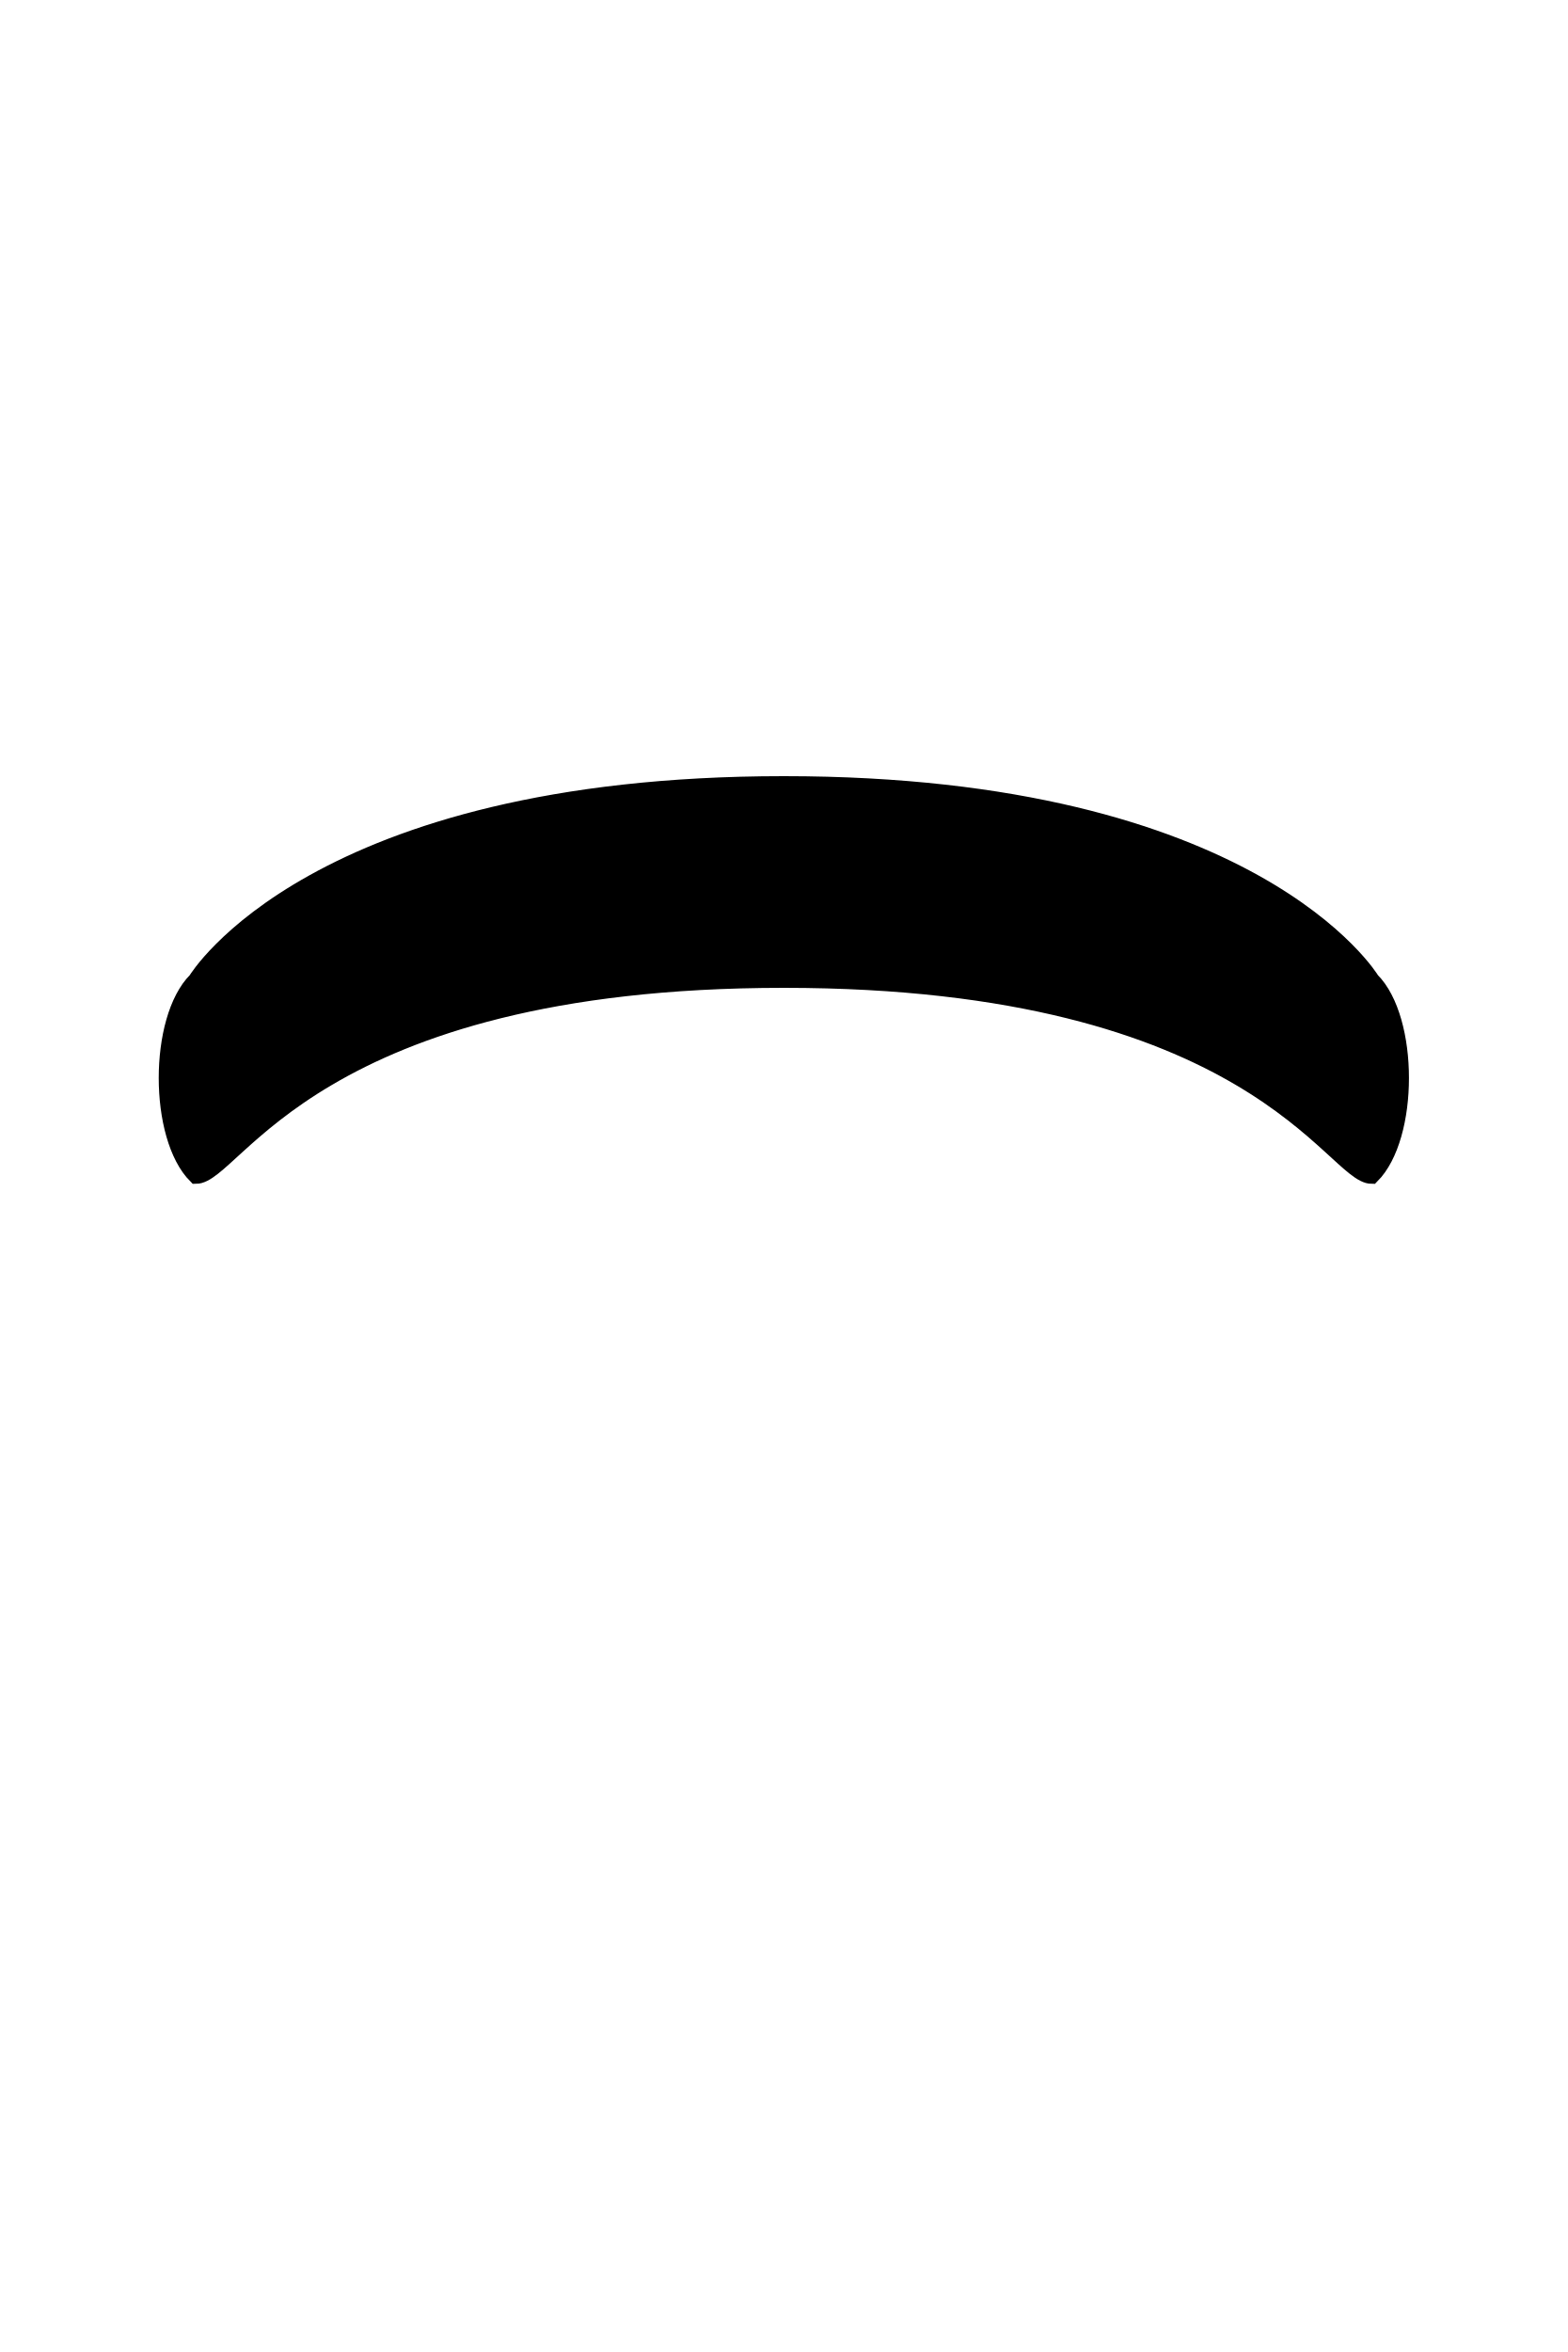
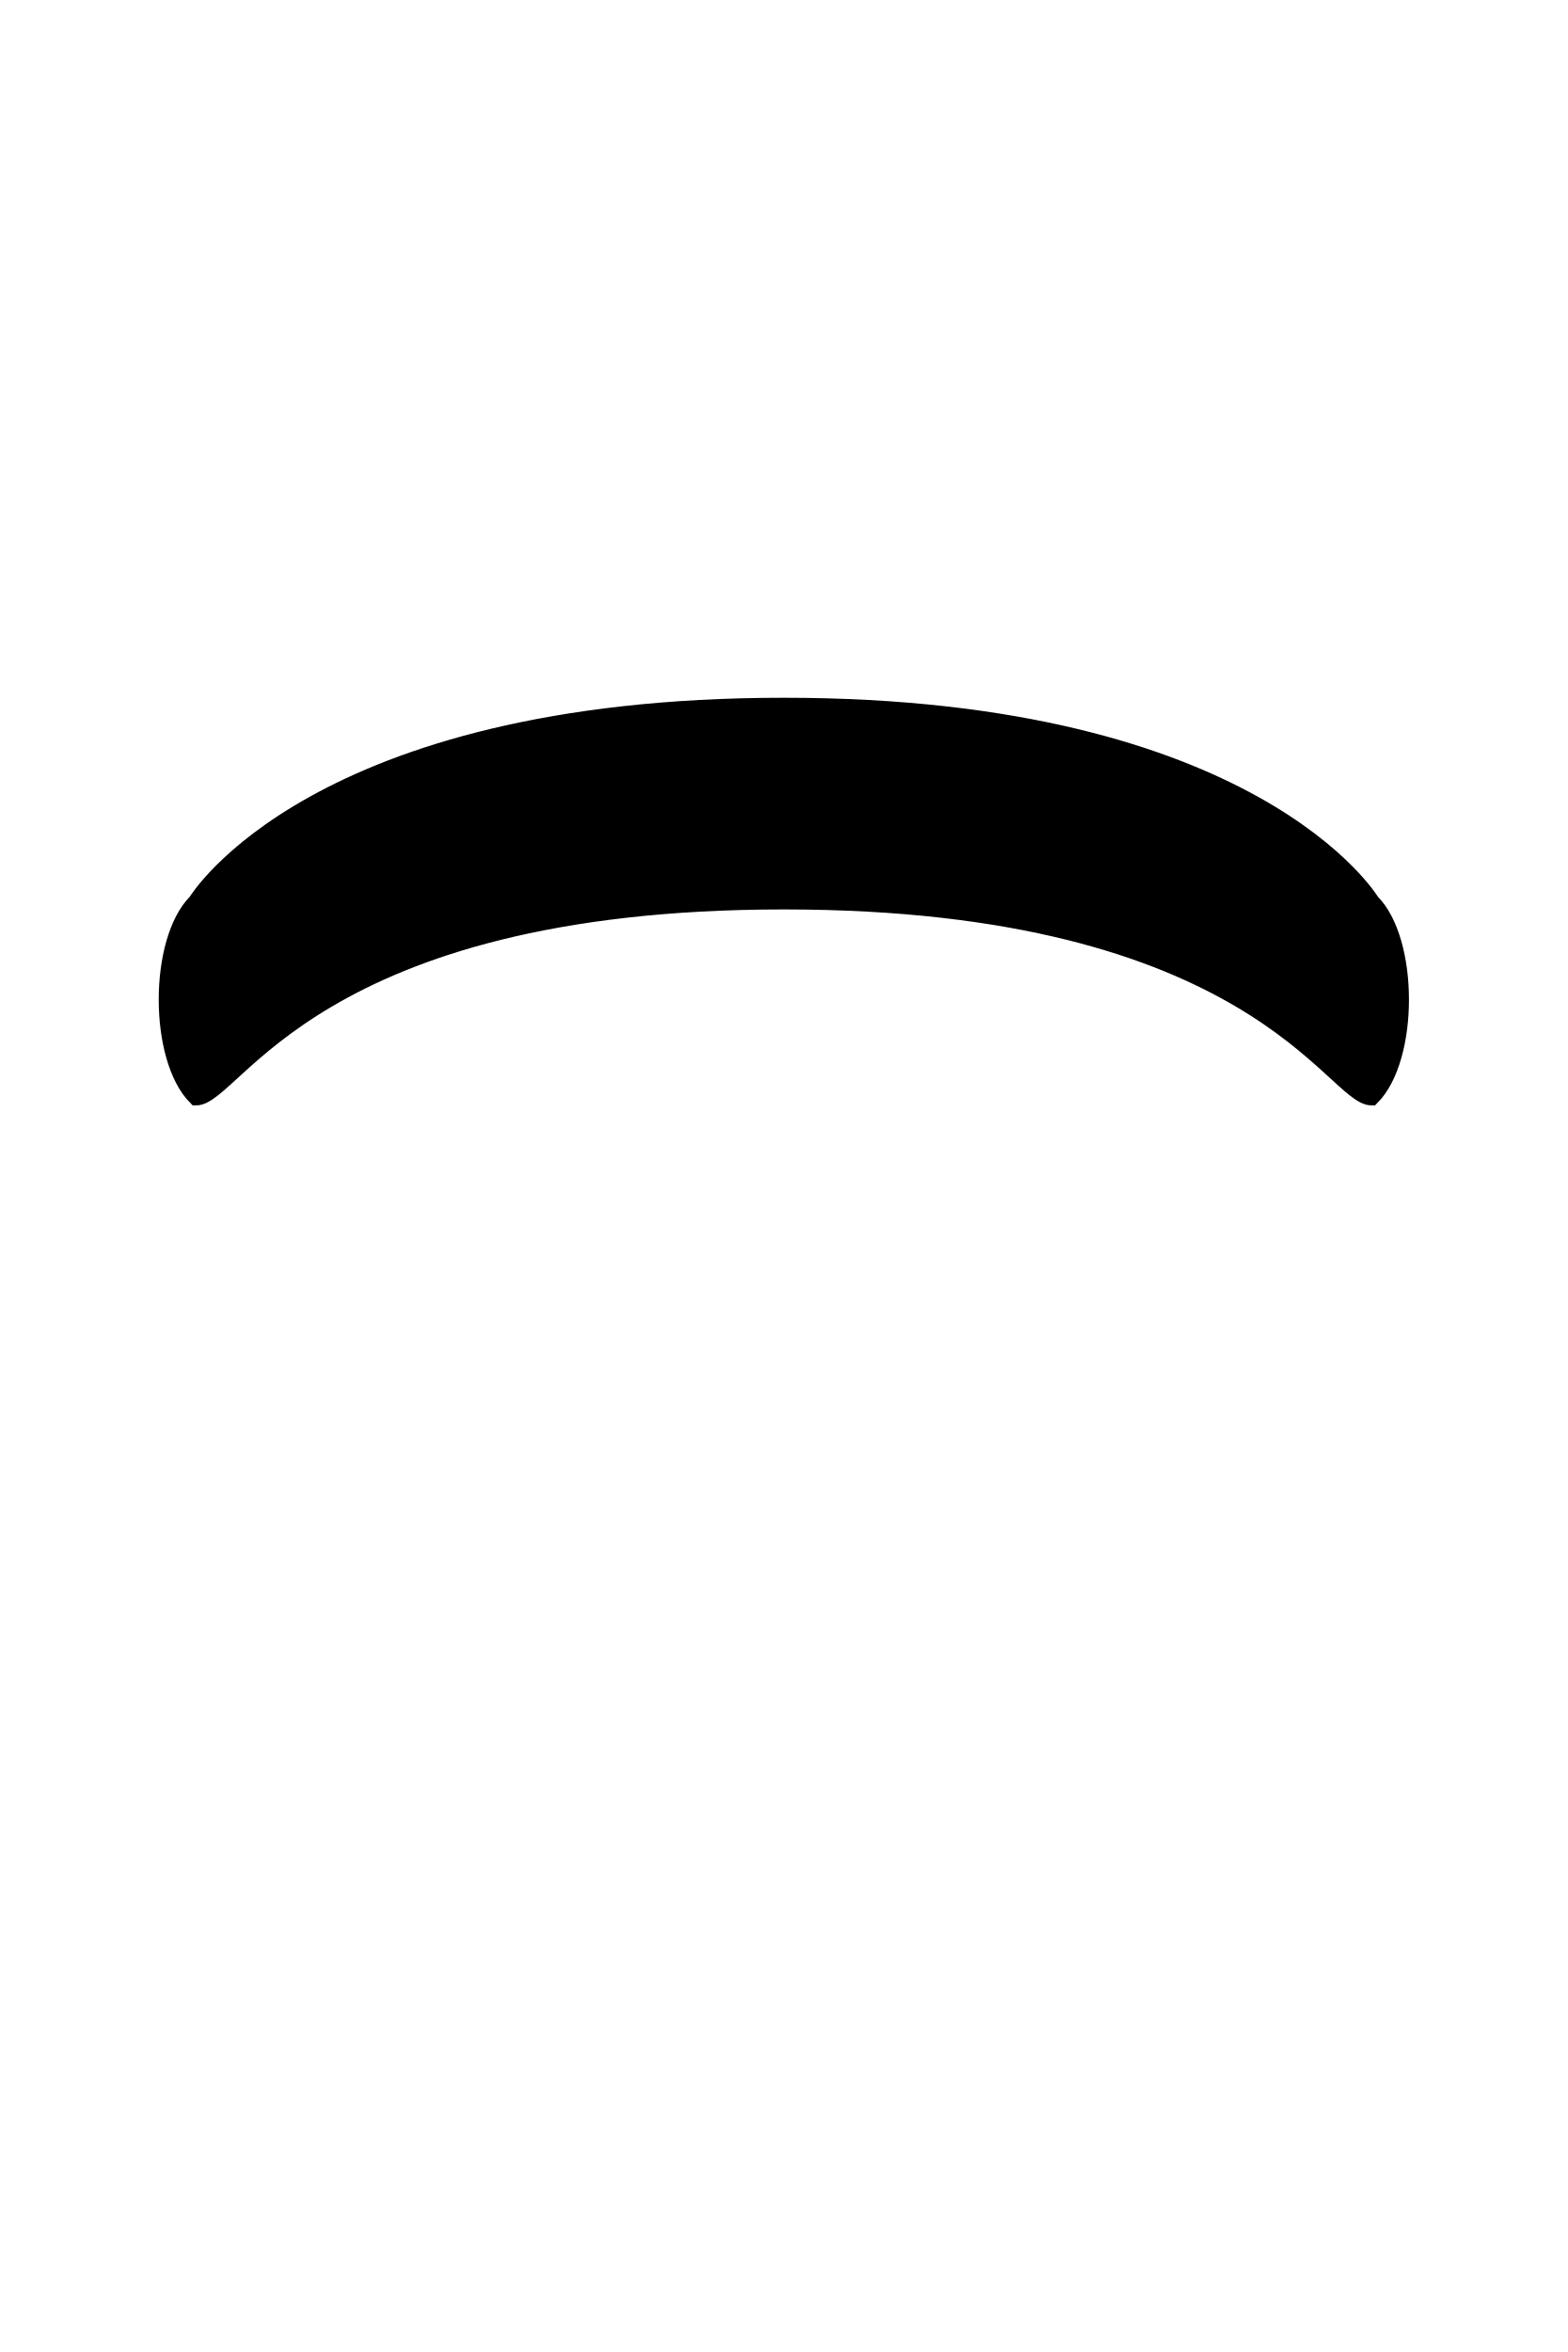
<svg xmlns="http://www.w3.org/2000/svg" viewBox="0 0 400 600" width="400" height="600">
-   <path id="headband" class="headband" d="M350 300C340 300 320 250 200 250C80 250 60 300 50 300C40 290 40 260 50 250C50 250 80 200 200 200C320 200 350 250 350 250C360 260 360 290 350 300Z" fill="$[primary]" stroke="#000" stroke-width="4" />
-   <path id="stripe" class="stripe" d="M45 280L45 270C45 270 80 220 200 220C320 220 355 270 355 270L355 280C350 280 320 230 200 230C80 230 50 280 45 280Z" fill="$[secondary]" stroke="#000" stroke-width="1" />
+   <g transform="translate(0 -20)">
+     <path id="headband" class="headband" d="M350 300C340 300 320 250 200 250C80 250 60 300 50 300C40 290 40 260 50 250C50 250 80 200 200 200C320 200 350 250 350 250C360 260 360 290 350 300Z" fill="$[primary]" stroke="#000" stroke-width="4" />
+     <path id="stripe" class="stripe" d="M45 280L45 270C45 270 80 220 200 220C320 220 355 270 355 270L355 280C350 280 320 230 200 230C80 230 50 280 45 280Z" fill="$[secondary]" stroke="#000" stroke-width="1" />
+   </g>
</svg>
